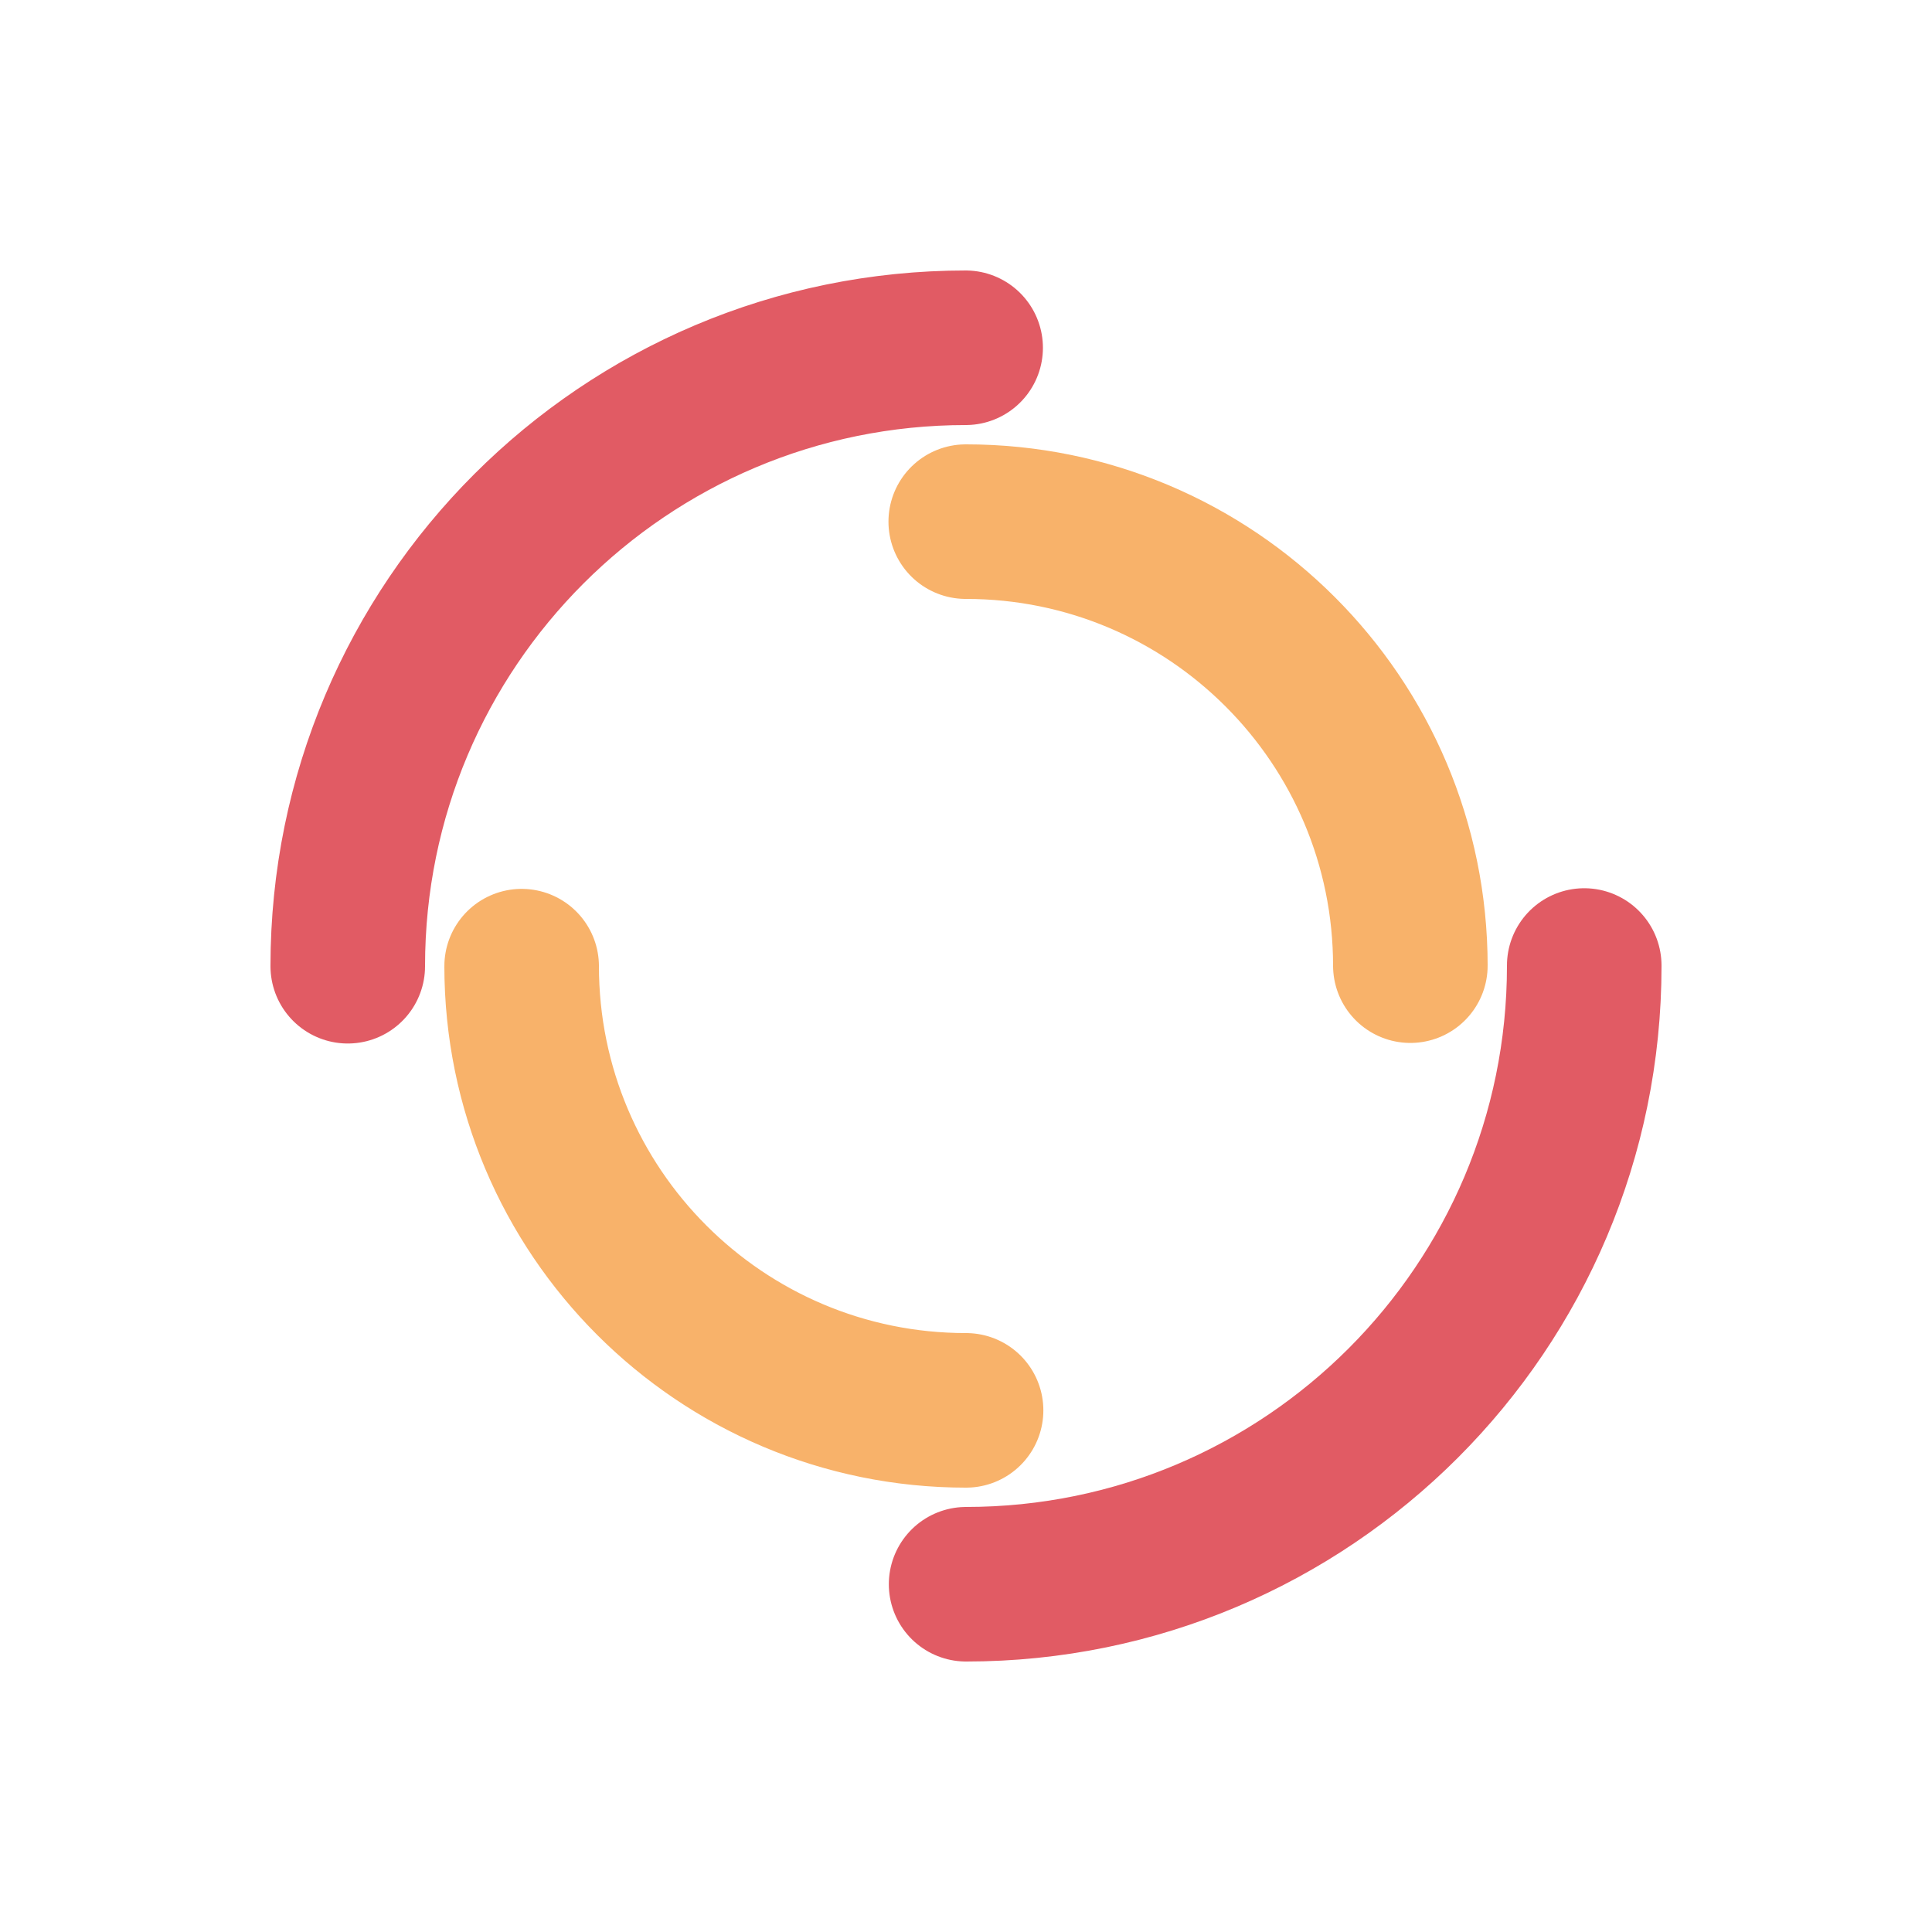
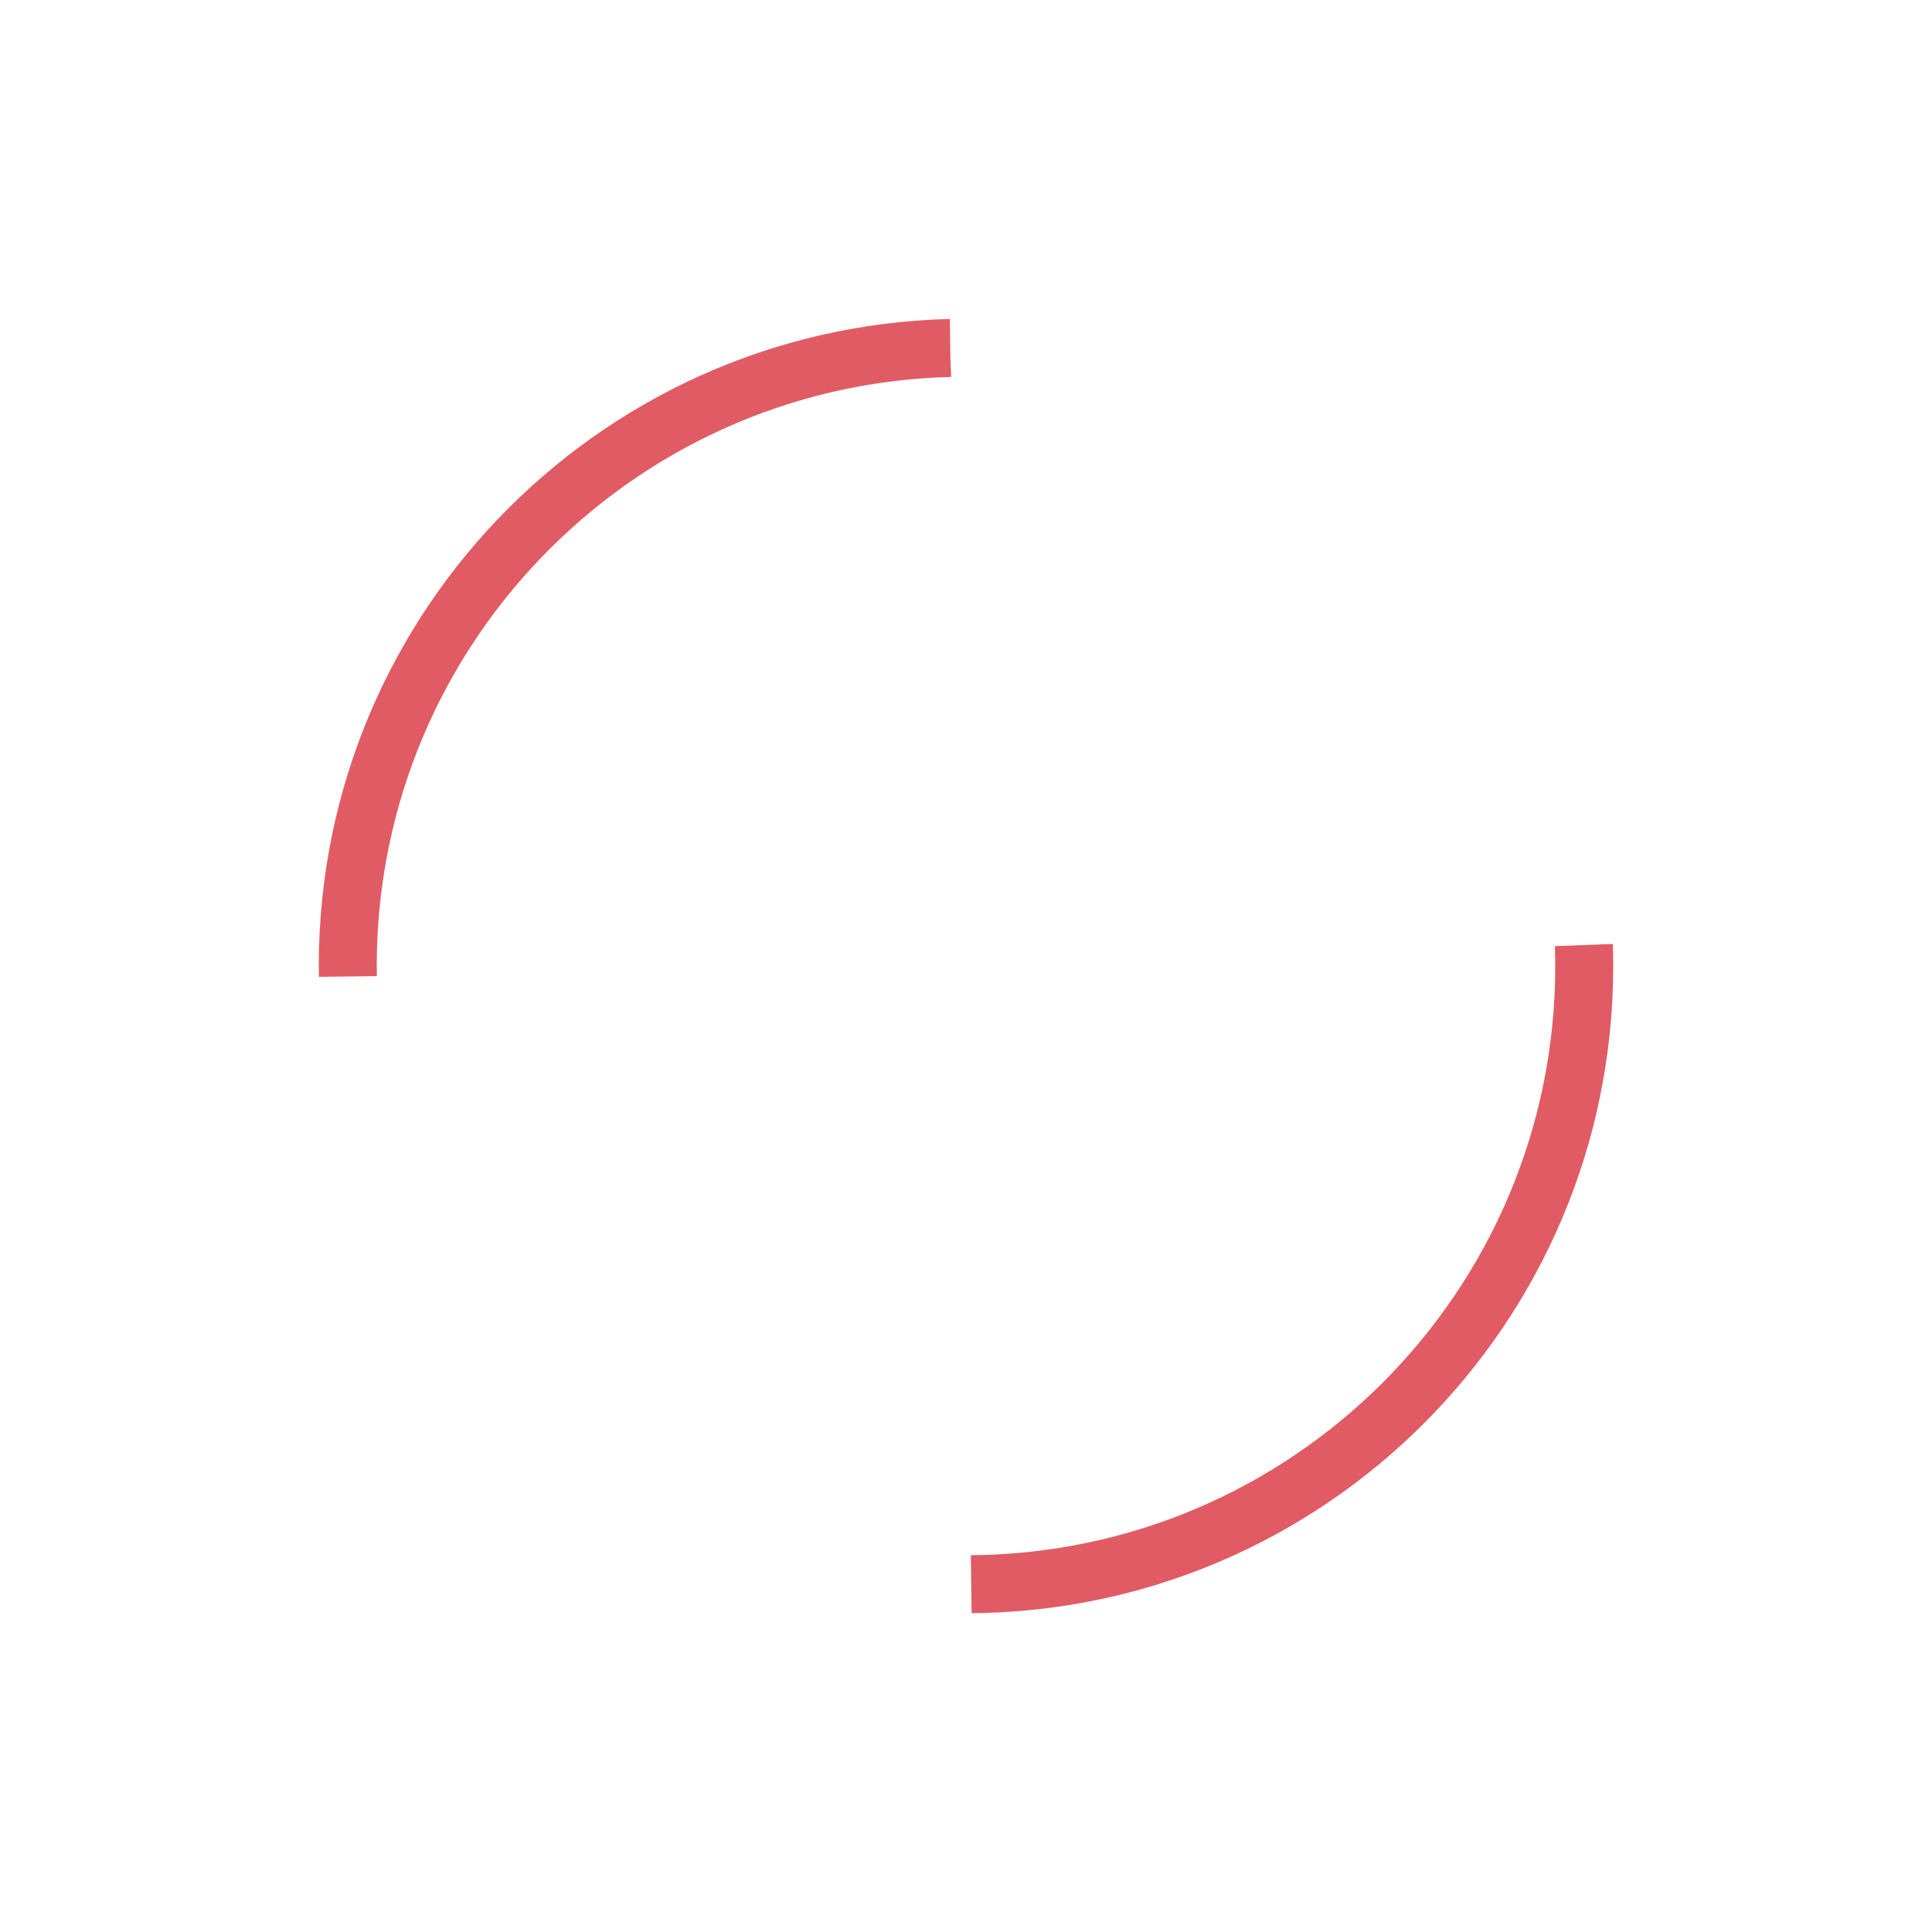
- <svg xmlns="http://www.w3.org/2000/svg" style="margin:auto;background:transparent;display:block;" width="32px" height="32px" viewBox="0 0 100 100" preserveAspectRatio="xMidYMid">
-   <circle cx="50" cy="50" r="32" stroke-width="8" stroke="#e15b64" stroke-dasharray="50.265 50.265" fill="none" stroke-linecap="round">
-     <animateTransform attributeName="transform" type="rotate" dur="1s" repeatCount="indefinite" keyTimes="0;1" values="0 50 50;360 50 50" />
-   </circle>
-   <circle cx="50" cy="50" r="23" stroke-width="8" stroke="#f8b26a" stroke-dasharray="36.128 36.128" stroke-dashoffset="36.128" fill="none" stroke-linecap="round">
-     <animateTransform attributeName="transform" type="rotate" dur="1s" repeatCount="indefinite" keyTimes="0;1" values="0 50 50;-360 50 50" />
+ <svg xmlns="http://www.w3.org/2000/svg" width="200" height="200" viewBox="0 0 100 100" preserveAspectRatio="xMidYMid">
+   <circle cx="50" cy="50" r="32" stroke-width="3" stroke="#e15b64" stroke-dasharray="50 50" fill="none">
+     <animateTransform attributeName="transform" type="rotate" dur=".5s" repeatCount="indefinite" keyTimes="0;1" values="0 50 50;360 50 50" />
  </circle>
</svg>
